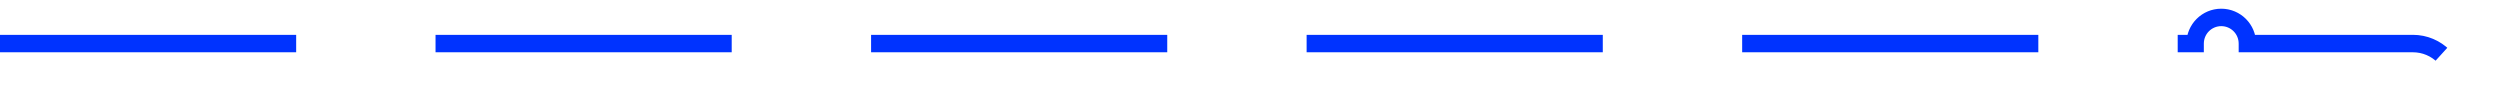
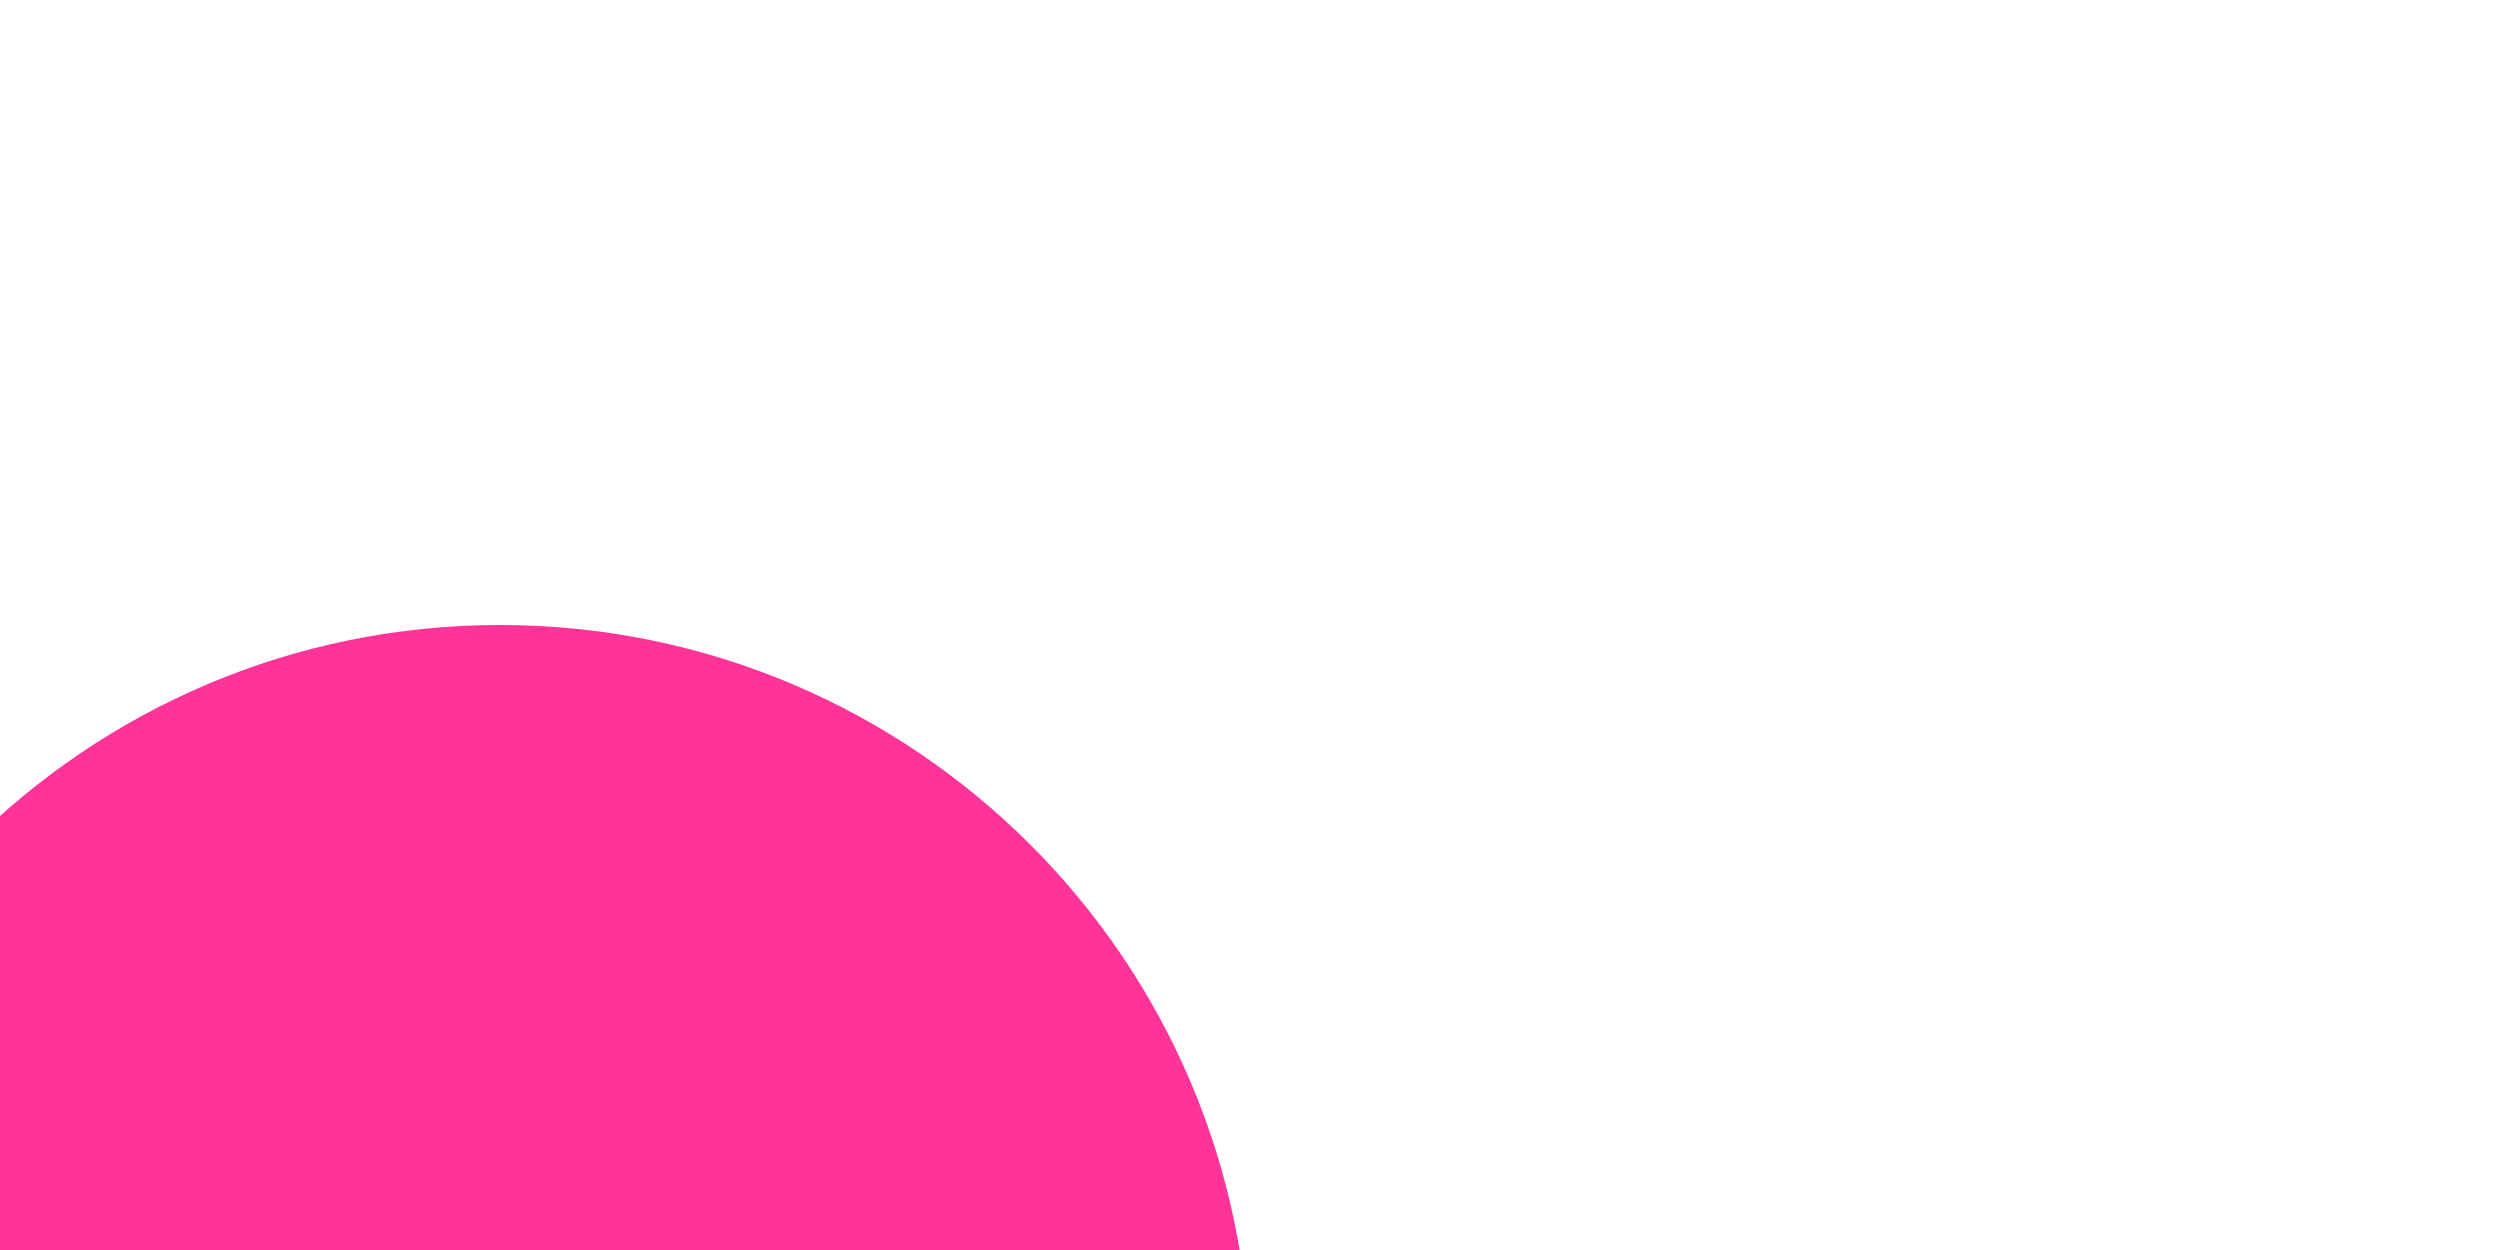
- <svg xmlns="http://www.w3.org/2000/svg" version="1.1" width="287px" height="10px" preserveAspectRatio="xMinYMid meet" viewBox="2268 1542  287 8">
-   <path d="M 2268 1546  L 2520 1546  A 3 3 0 0 1 2523 1543 A 3 3 0 0 1 2526 1546 L 2545 1546  A 5 5 0 0 1 2550 1551 L 2550 2969  A 5 5 0 0 0 2555 2974 L 2565 2974  " stroke-width="2" stroke-dasharray="34,16" stroke="#0033ff" fill="none" />
-   <path d="M 2564 2981.6  L 2571 2974  L 2564 2966.4  L 2564 2981.6  Z " fill-rule="nonzero" fill="#0033ff" stroke="none" />
+ <svg xmlns="http://www.w3.org/2000/svg" version="1.1" width="10px" height="5px" preserveAspectRatio="xMinYMid meet" viewBox="1125 2979  10 3">
+   <path d="M 1129 2983.5  L 877 2983.5  A 3 3 0 0 0 874 2980.5 A 3 3 0 0 0 871 2983.5 L 791 2983.5  A 5 5 0 0 0 786.5 2988.5 L 786.5 3169  A 5 5 0 0 1 781.5 3174.5 L 608 3174.5  A 5 5 0 0 0 603.5 3179.5 L 603.5 3184  " stroke-width="1" stroke="#ff3399" fill="none" />
+   <path d="M 1127 2980.5  A 3 3 0 0 0 1124 2983.5 A 3 3 0 0 0 1127 2986.5 A 3 3 0 0 0 1130 2983.5 A 3 3 0 0 0 1127 2980.5 Z " fill-rule="nonzero" fill="#ff3399" stroke="none" />
</svg>
